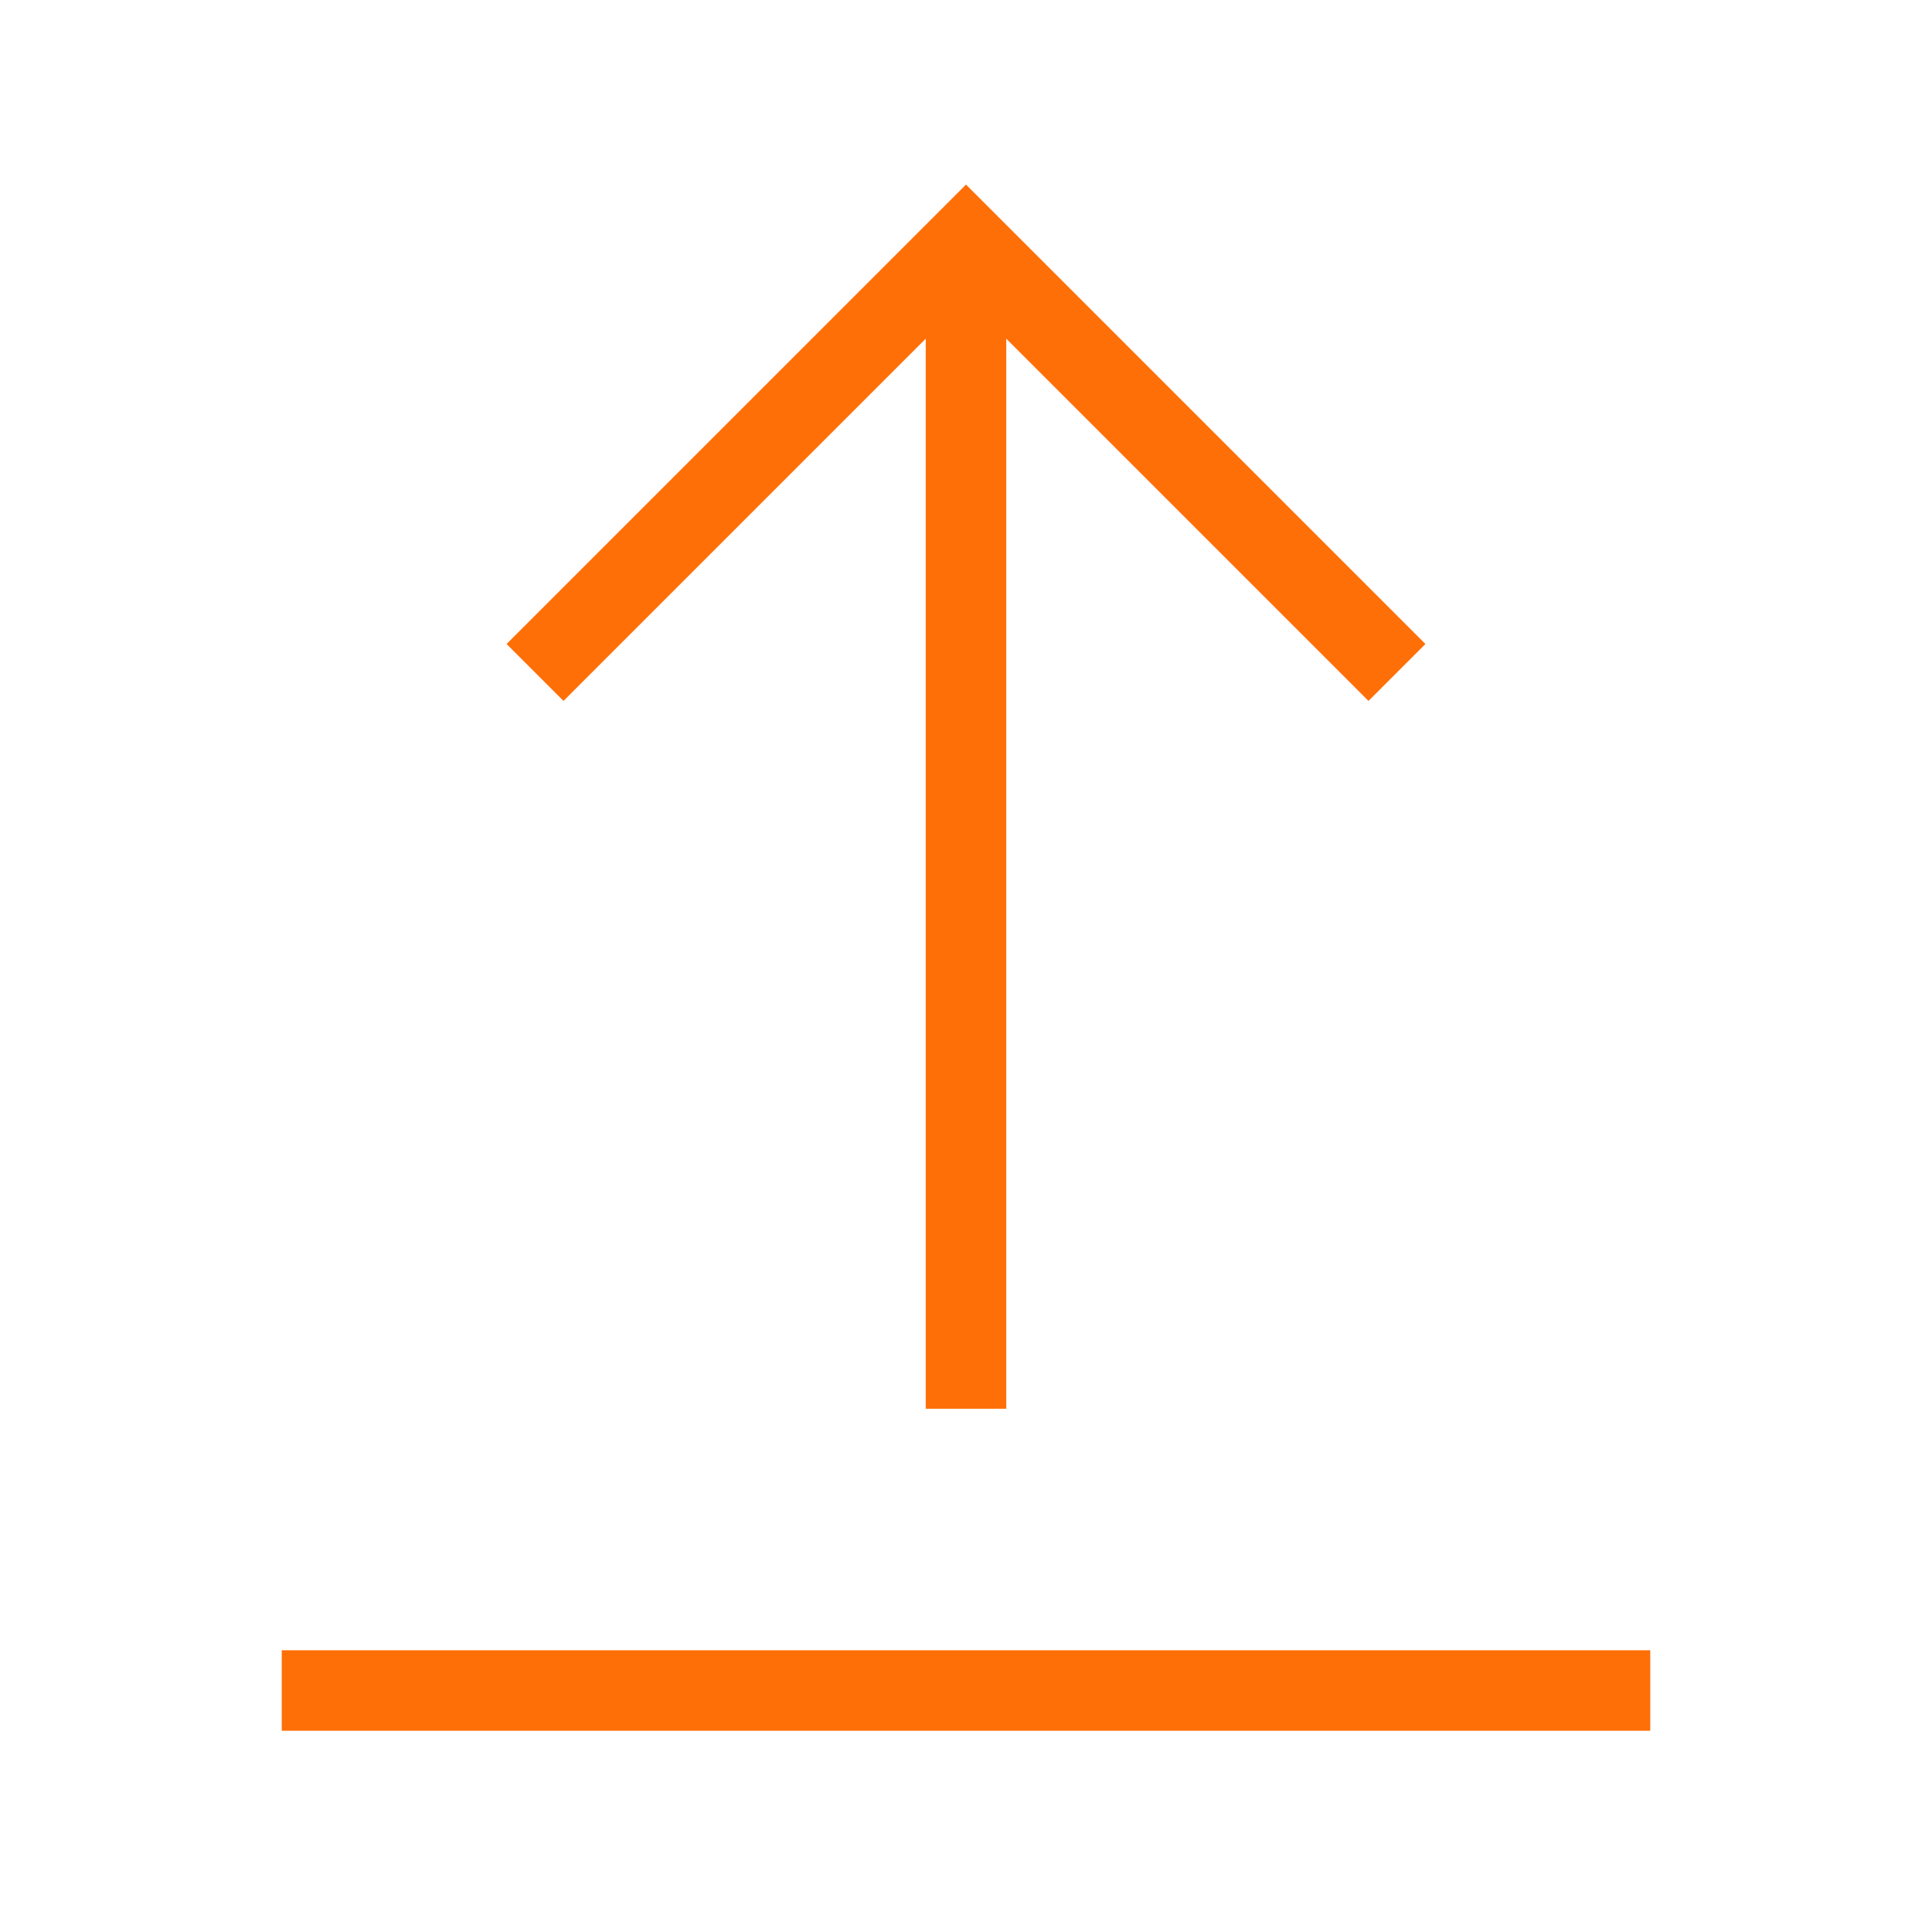
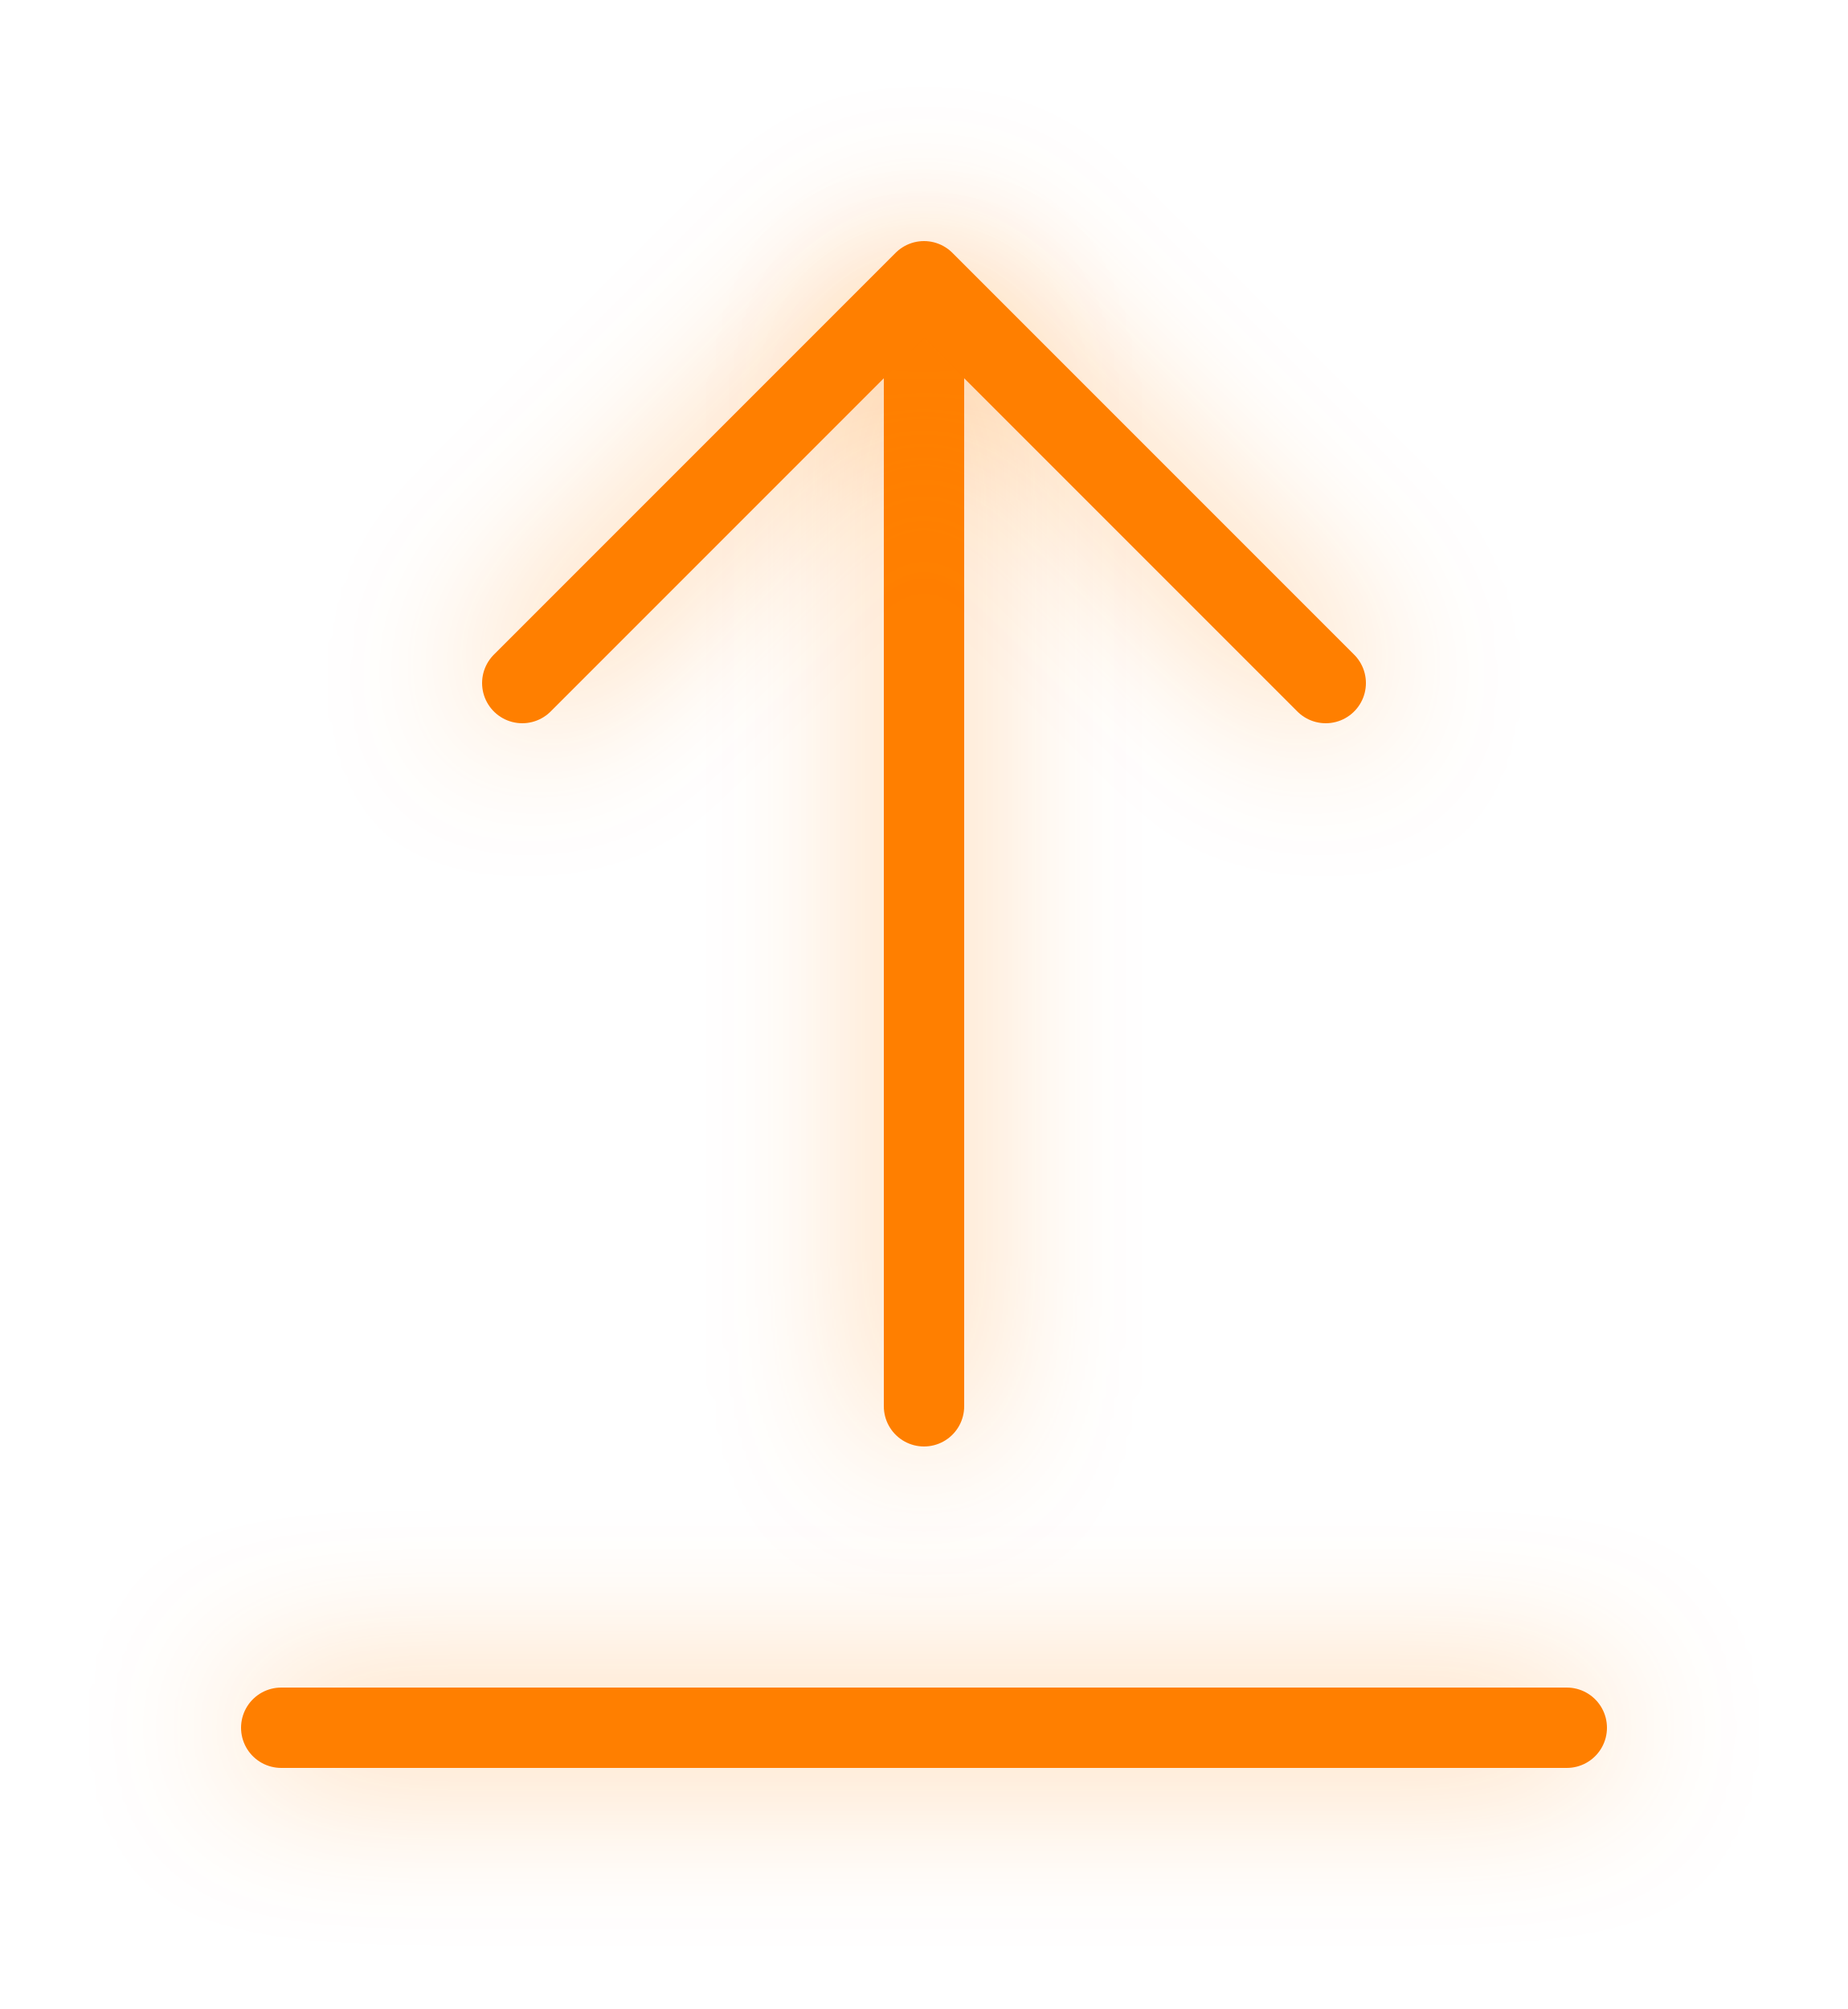
- <svg xmlns="http://www.w3.org/2000/svg" role="img" width="48px" height="48px" viewBox="0 0 24 24" aria-labelledby="uploadIconTitle" stroke="#FF6F07" stroke-width="1" stroke-linecap="square" stroke-linejoin="miter" fill="none" color="#FF6F07">
-   <path d="M12,4 L12,17" />
-   <polyline points="7 8 12 3 17 8" />
-   <path d="M20,21 L4,21" />
+ <svg xmlns="http://www.w3.org/2000/svg" id="_レイヤー_1" data-name="レイヤー_1" viewBox="0 0 46 50">
+   <defs>
+     <style>
+       .cls-1 {
+         filter: url(#drop-shadow-1);
+       }
+ 
+       .cls-1, .cls-2, .cls-3 {
+         fill: none;
+         stroke: #ff7f00;
+         stroke-linecap: round;
+         stroke-linejoin: round;
+         stroke-width: 2px;
+       }
+ 
+       .cls-2 {
+         filter: url(#drop-shadow-2);
+       }
+ 
+       .cls-3 {
+         filter: url(#drop-shadow-3);
+       }
+     </style>
+     <filter id="drop-shadow-1" filterUnits="userSpaceOnUse">
+       <feOffset dx="0" dy="0" />
+       <feGaussianBlur result="blur" stdDeviation="2" />
+       <feFlood flood-color="#ff7f00" flood-opacity=".4" />
+       <feComposite in2="blur" operator="in" />
+       <feComposite in="SourceGraphic" />
+     </filter>
+     <filter id="drop-shadow-2" filterUnits="userSpaceOnUse">
+       <feOffset dx="0" dy="0" />
+       <feGaussianBlur result="blur-2" stdDeviation="2" />
+       <feFlood flood-color="#ff7f00" flood-opacity=".4" />
+       <feComposite in2="blur-2" operator="in" />
+       <feComposite in="SourceGraphic" />
+     </filter>
+     <filter id="drop-shadow-3" filterUnits="userSpaceOnUse">
+       <feOffset dx="0" dy="0" />
+       <feGaussianBlur result="blur-3" stdDeviation="2" />
+       <feFlood flood-color="#ff7f00" flood-opacity=".4" />
+       <feComposite in2="blur-3" operator="in" />
+       <feComposite in="SourceGraphic" />
+     </filter>
+   </defs>
+   <path class="cls-1" d="M23,9v26" />
+   <polyline class="cls-2" points="13 17 23 7 33 17" />
+   <path class="cls-3" d="M39,43H7" />
</svg>
